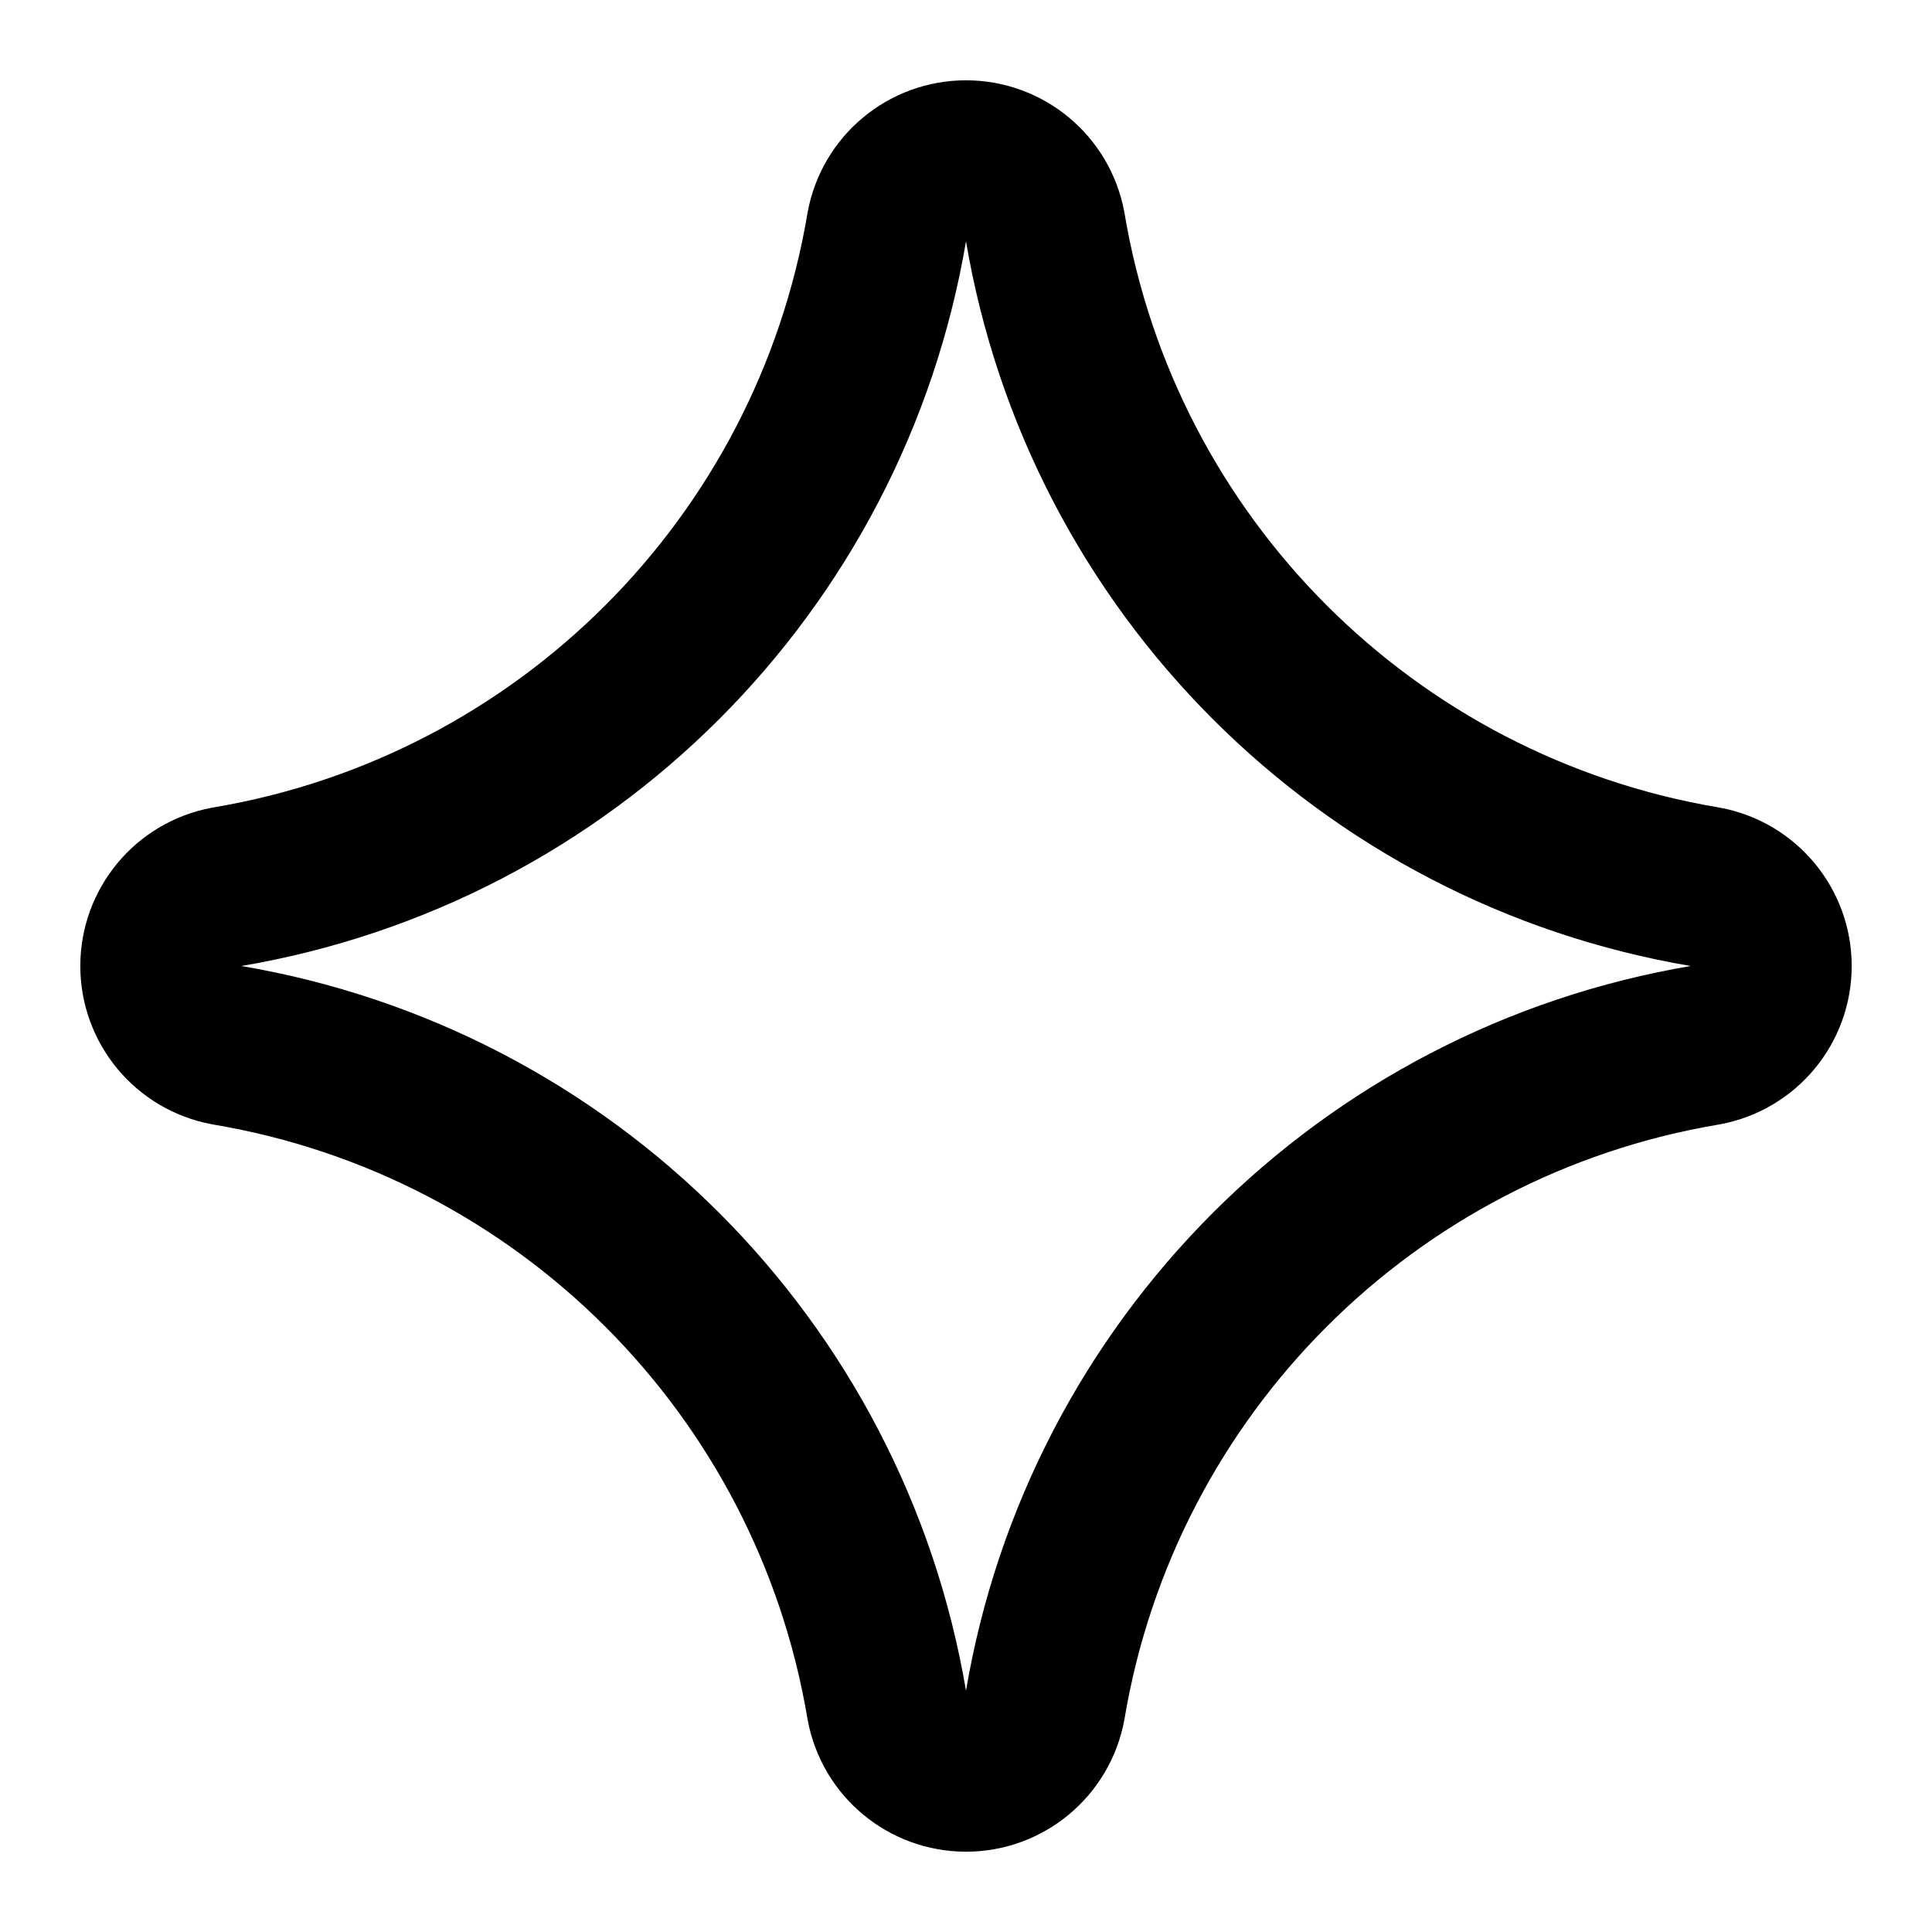
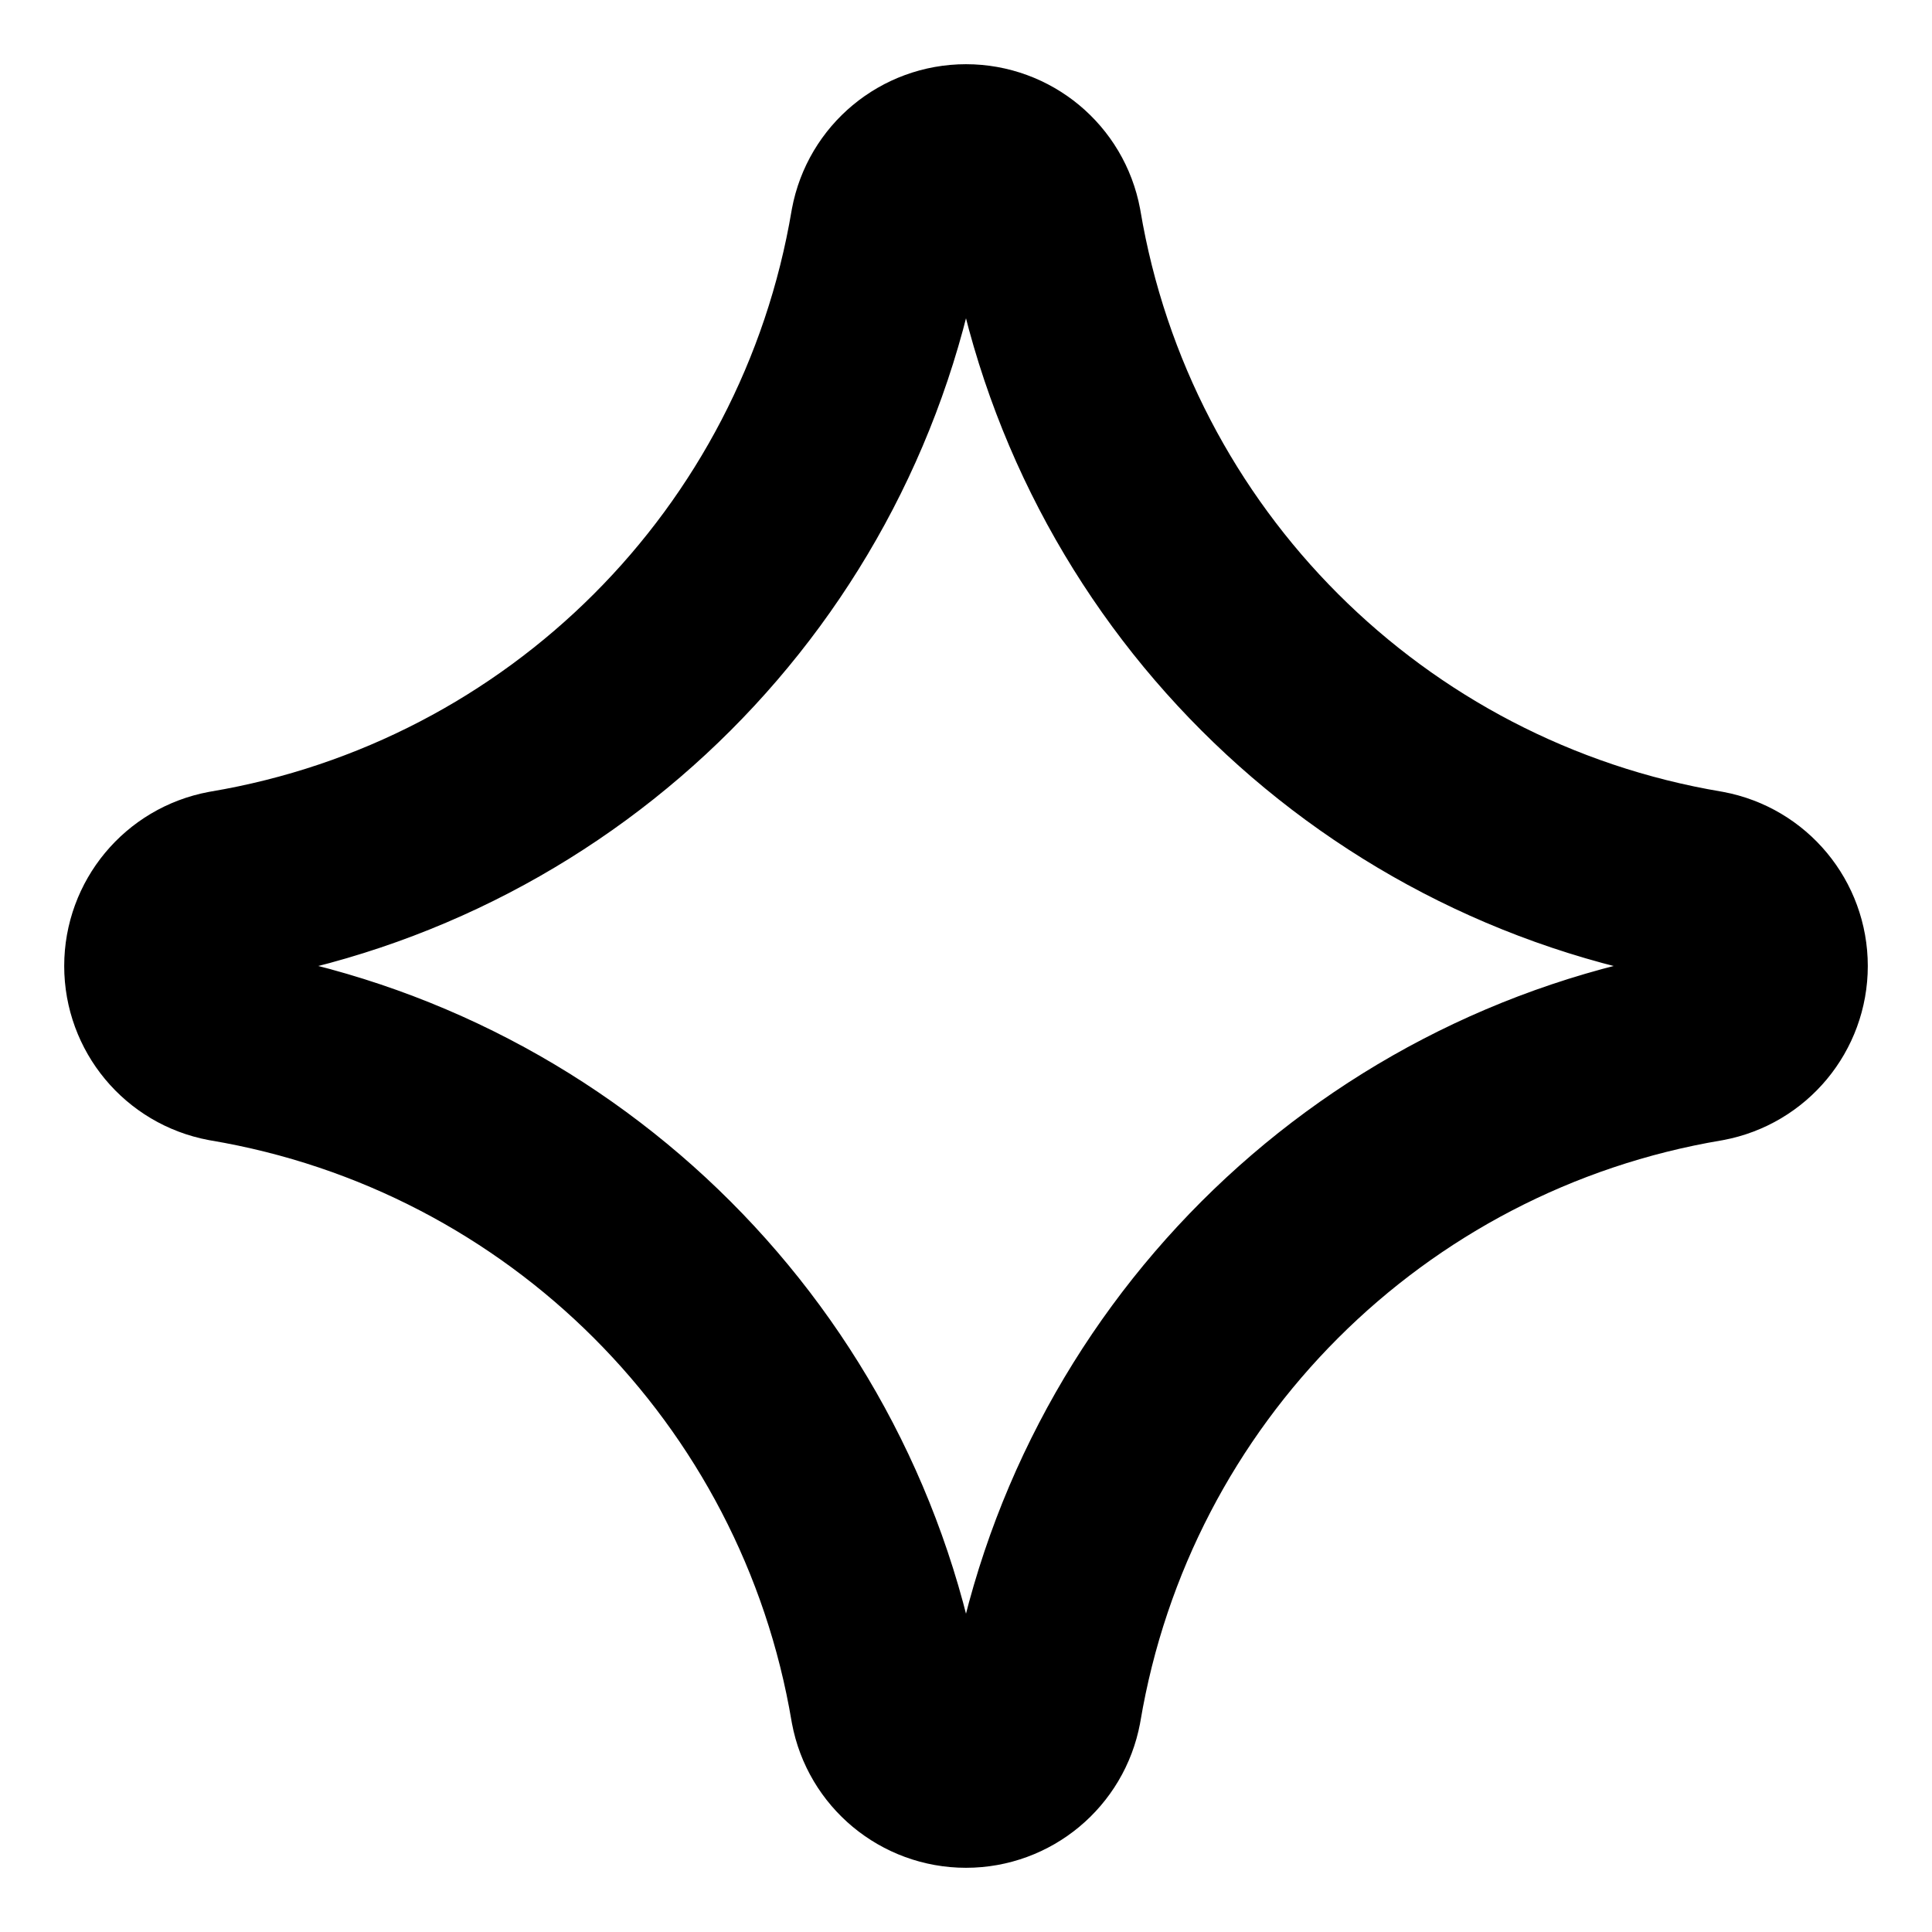
- <svg xmlns="http://www.w3.org/2000/svg" width="24" height="24" viewBox="0 0 24 24" fill="none" stroke="currentColor" stroke-width="2" stroke-linecap="round" stroke-linejoin="round" class="lucide lucide-astroid-icon lucide-astroid">
+ <svg xmlns="http://www.w3.org/2000/svg" width="24" height="24" viewBox="0 0 24 24" fill="none" stroke="currentColor" stroke-width="2.4" stroke-linecap="round" stroke-linejoin="round" class="lucide lucide-astroid-icon lucide-astroid">
  <path d="M12.983 21.186a1 1 0 0 1-1.966 0 10 10 0 0 0-8.203-8.203 1 1 0 0 1 0-1.966 10 10 0 0 0 8.203-8.203 1 1 0 0 1 1.966 0 10 10 0 0 0 8.203 8.203 1 1 0 0 1 0 1.966 10 10 0 0 0-8.203 8.203" />
</svg>
